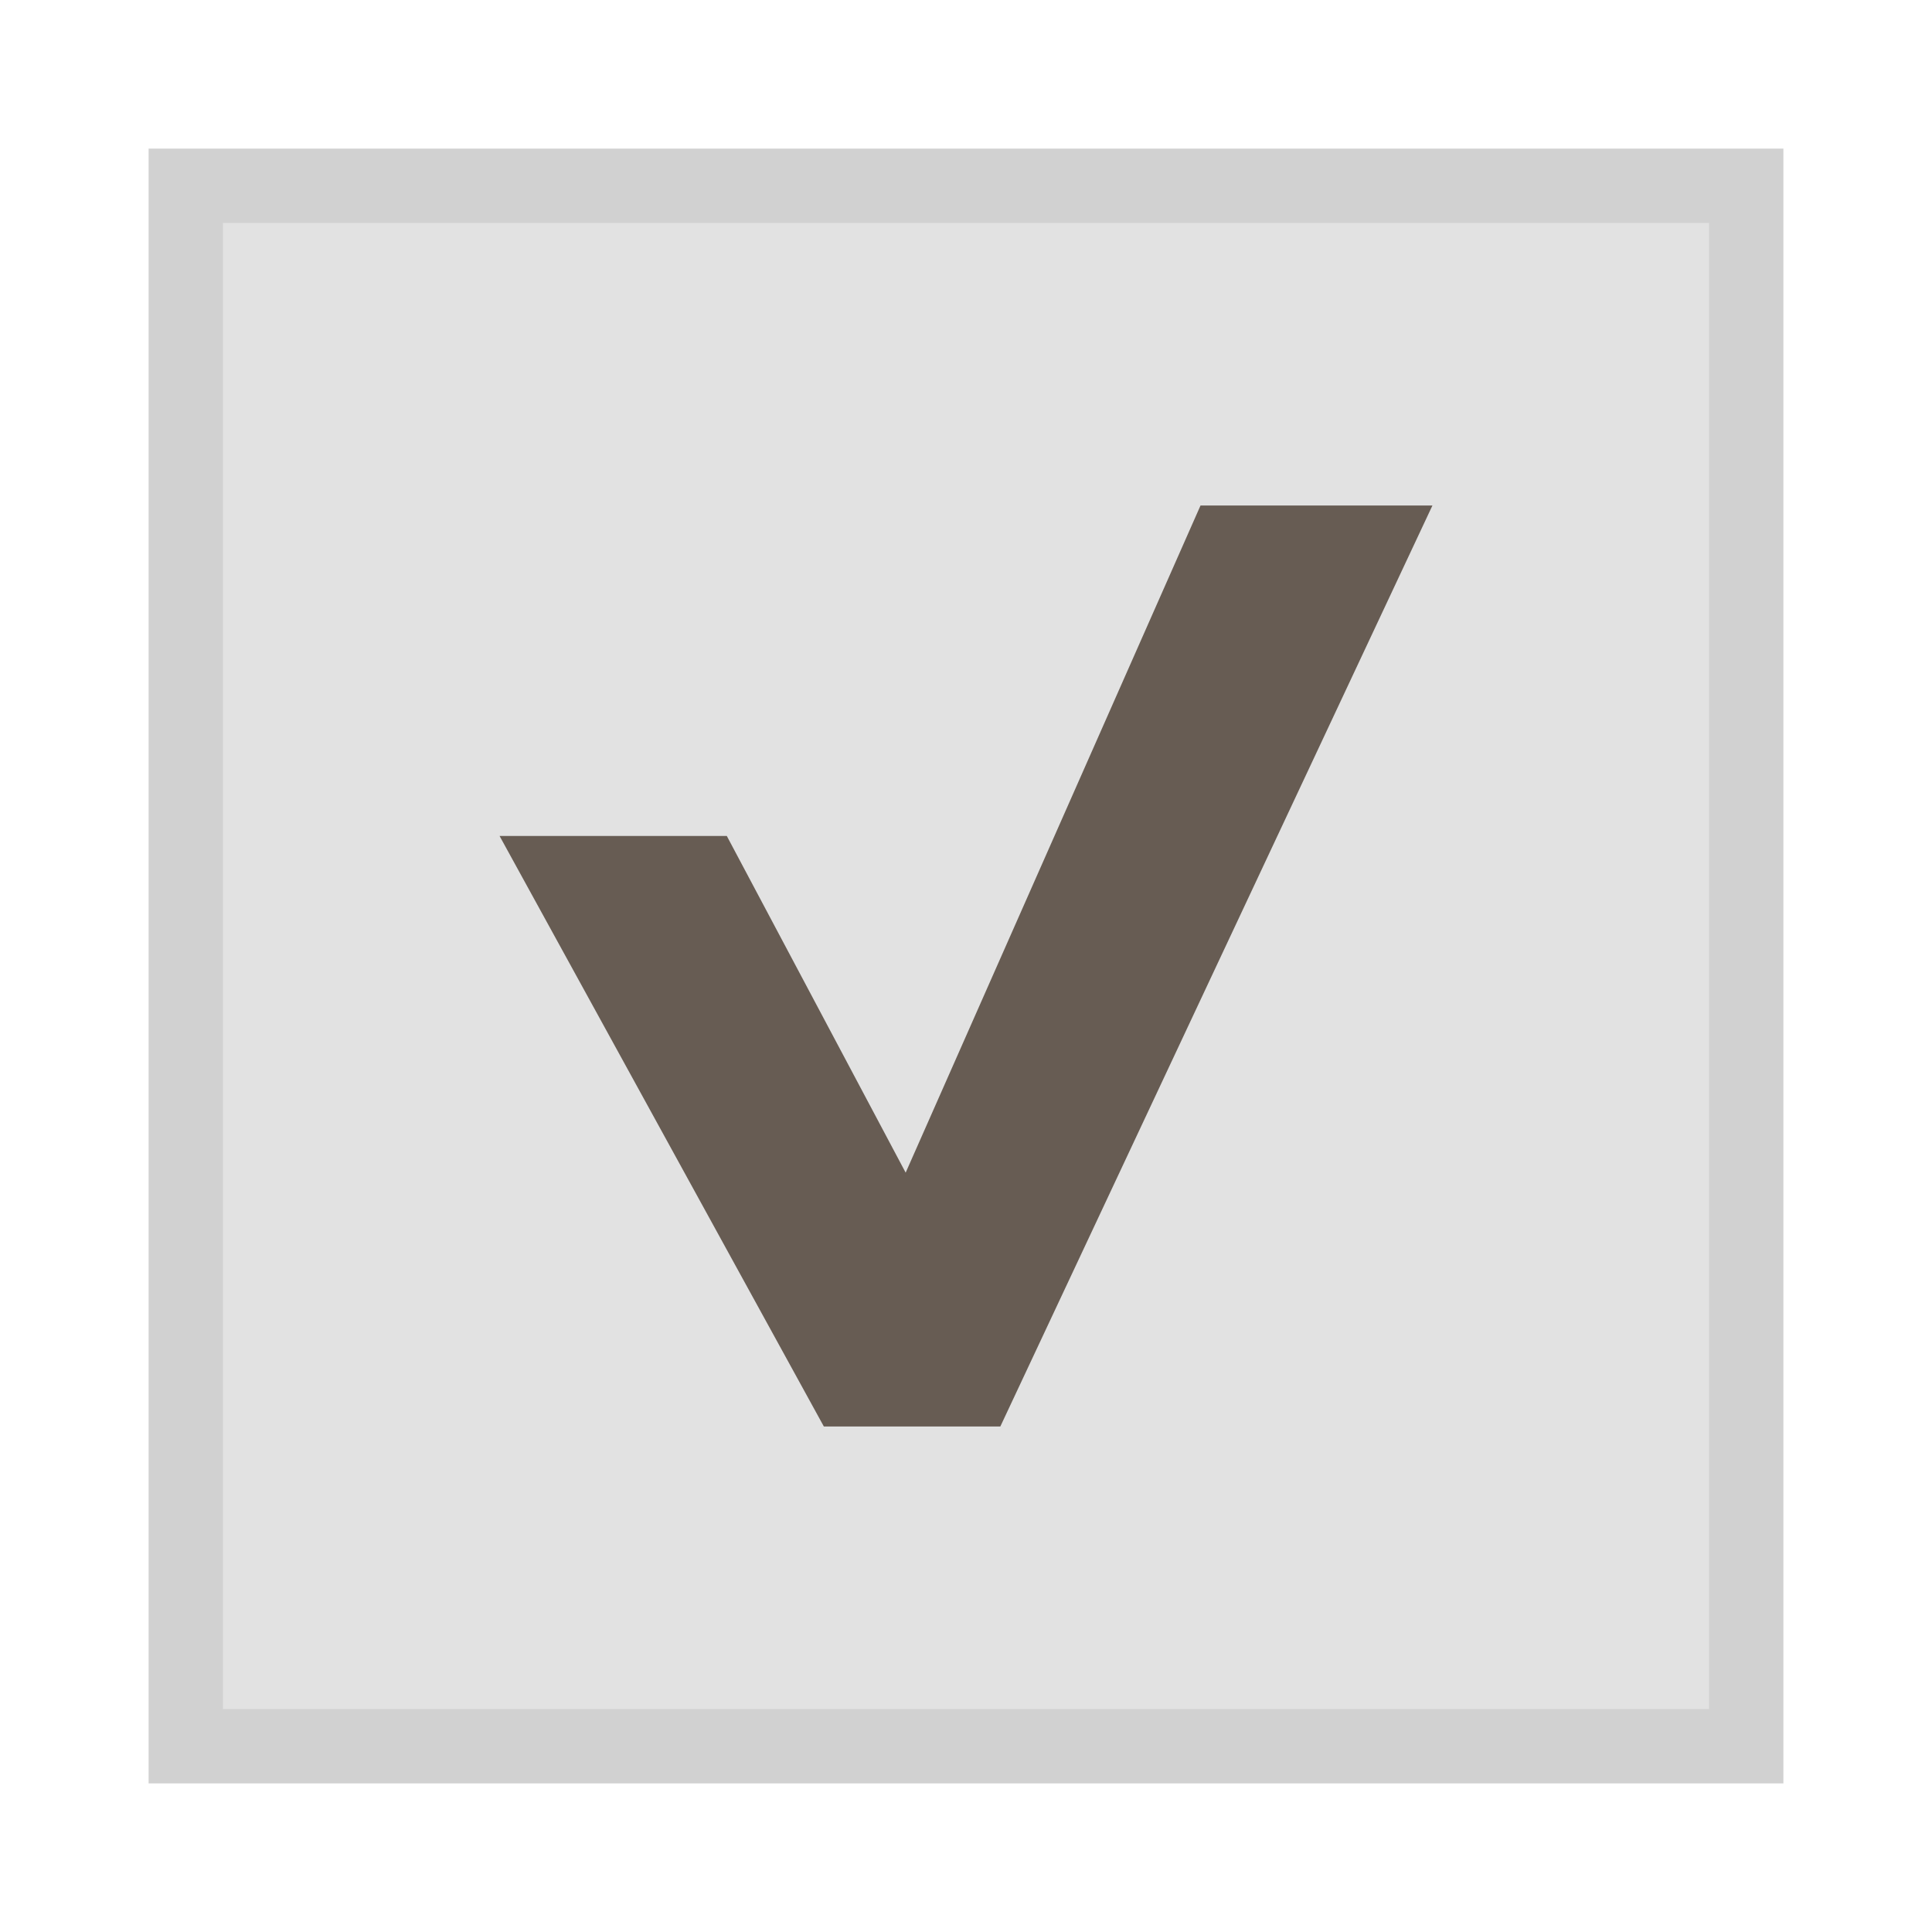
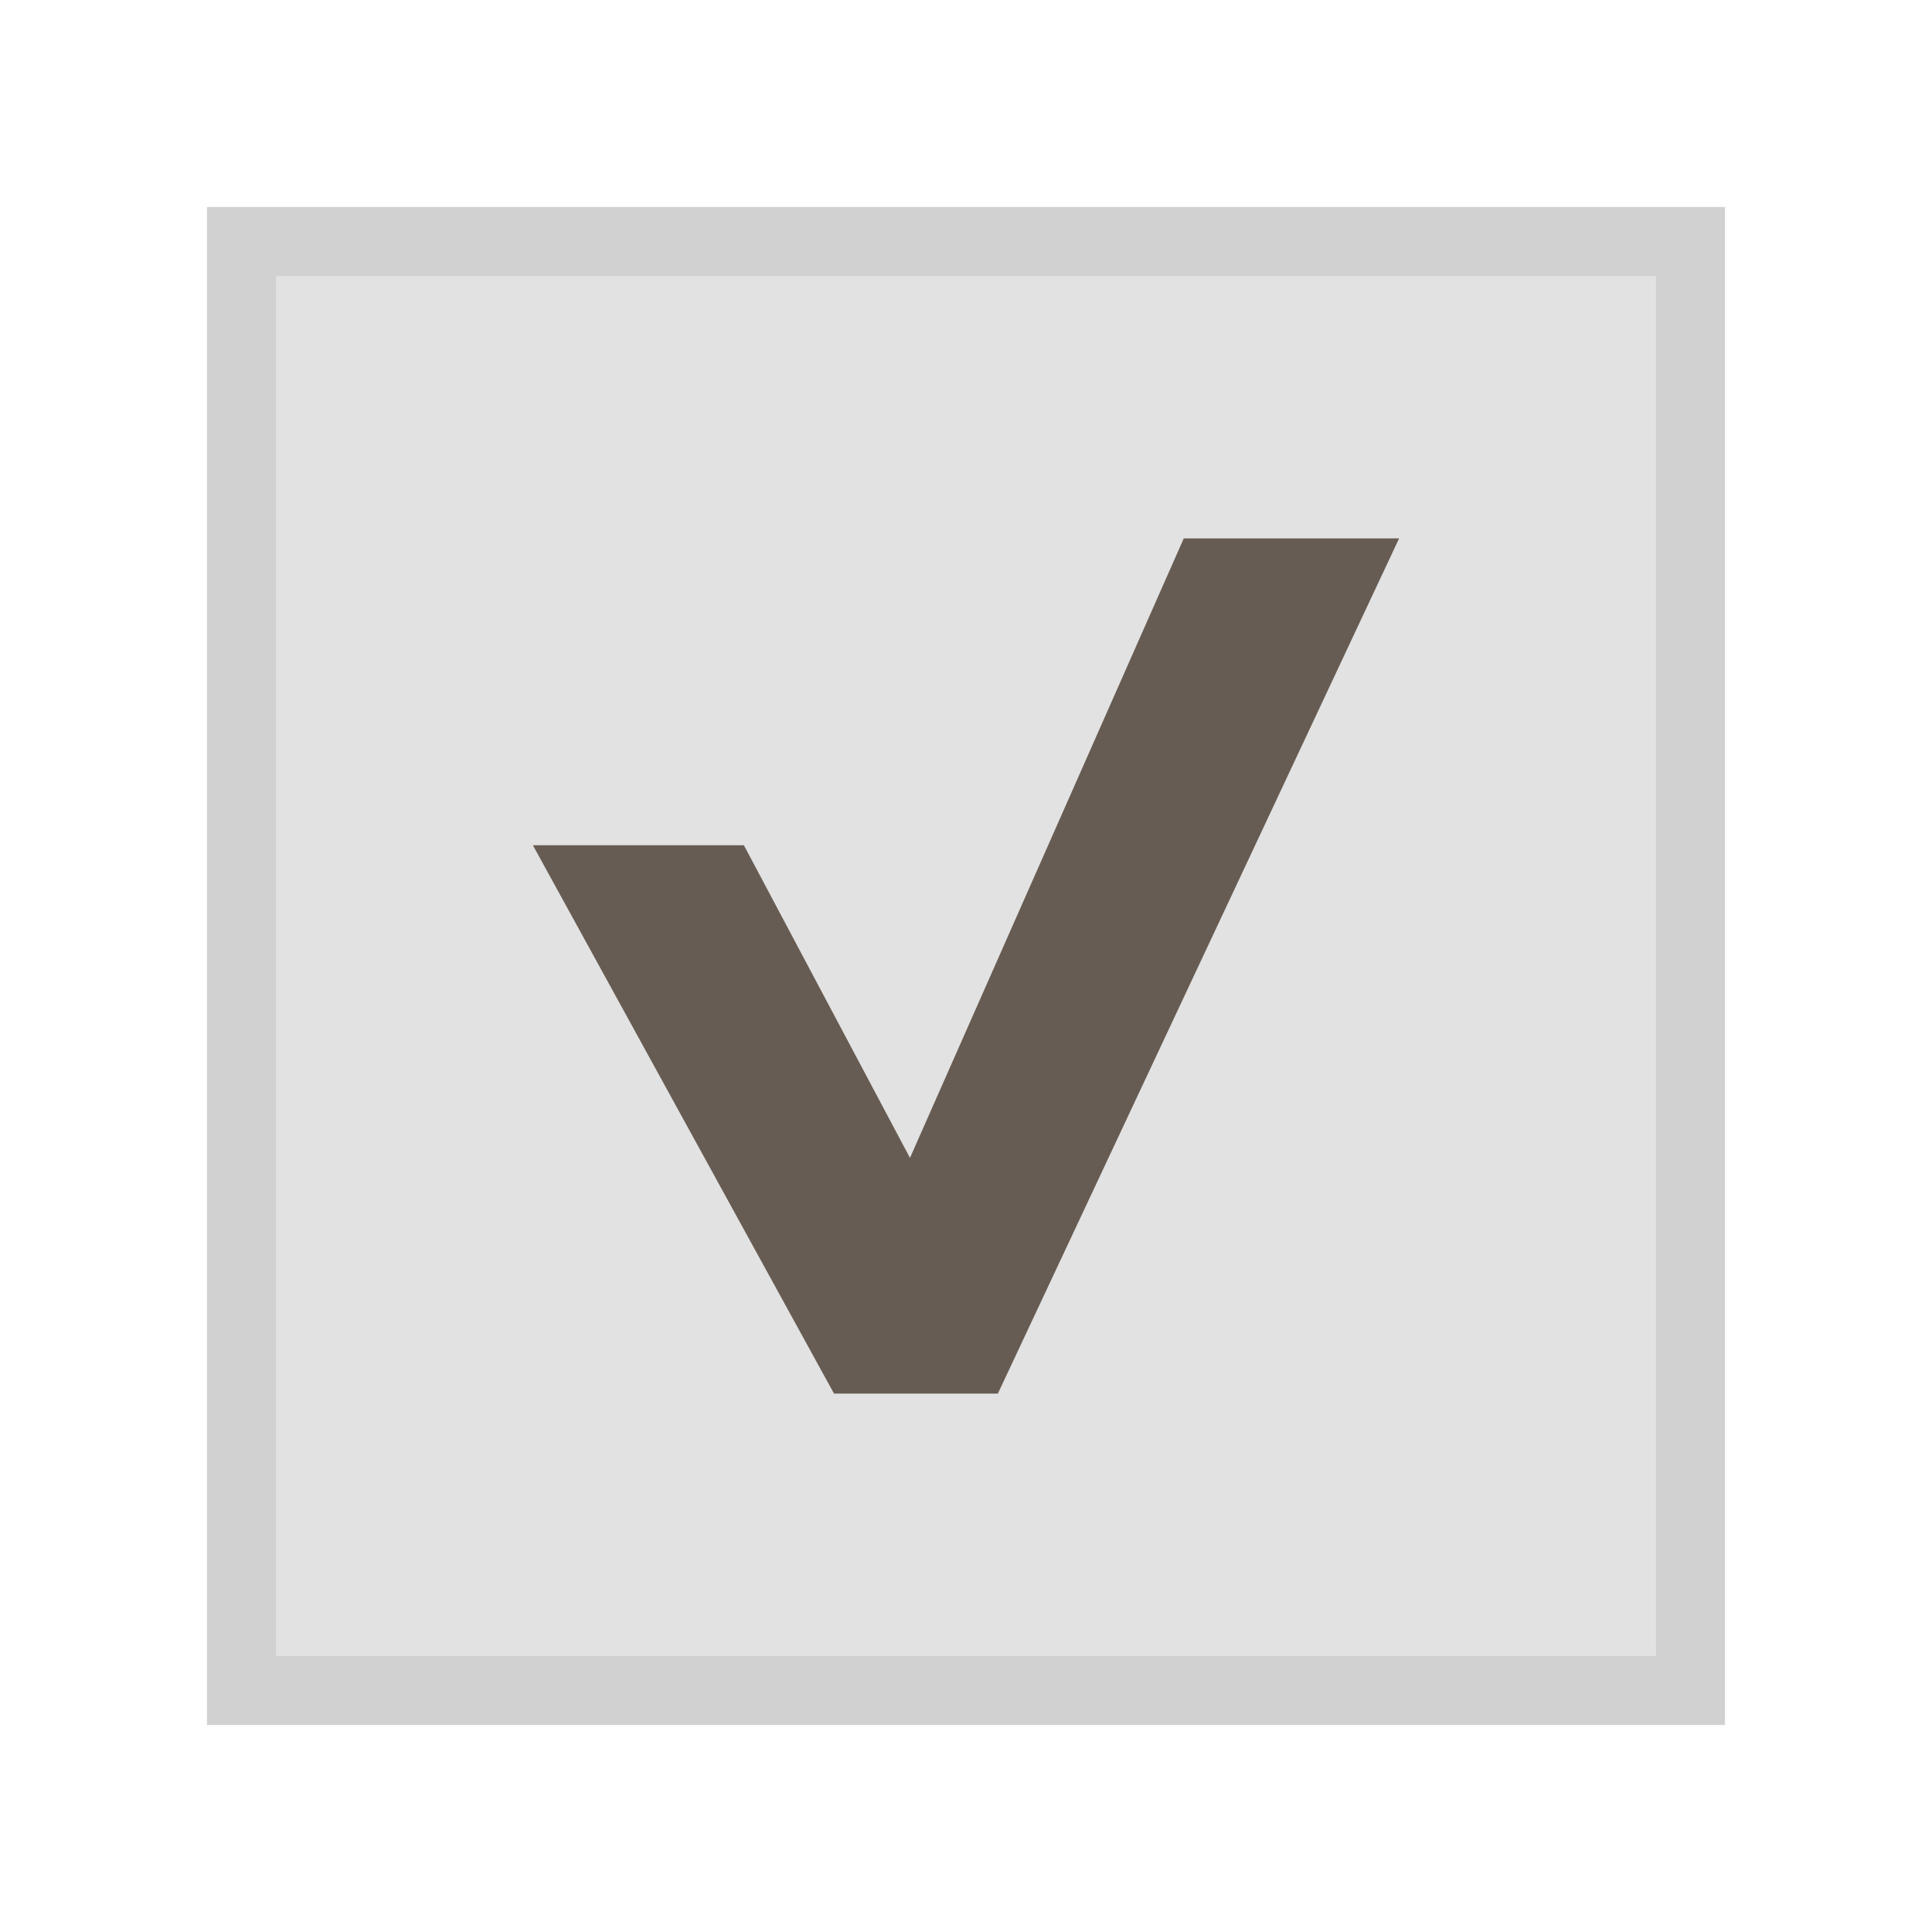
- <svg xmlns="http://www.w3.org/2000/svg" version="1.1" id="Layer_1" x="0px" y="0px" width="26px" height="26px" viewBox="0 0 26 26" enable-background="new 0 0 26 26" xml:space="preserve">
+ <svg xmlns="http://www.w3.org/2000/svg" version="1.1" id="Layer_1" x="0px" y="0px" width="28px" height="28px" viewBox="0 0 28 28" enable-background="new 0 0 28 28" xml:space="preserve">
  <g>
-     <rect x="2.5" y="2.5" fill="#E2E2E2" width="21" height="21" stroke="#D1D1D1" />
-     <polygon fill="#675C53" points="13.462,19.197 11.087,19.197 6.723,11.25 9.781,11.25 12.188,15.781 16.156,6.803 19.277,6.803" />
+     <rect x="3.5" y="3.5" fill="#E2E2E2" width="21" height="21" stroke="#D1D1D1" />
+     <polygon fill="#675C53" points="14.462,20.197 12.087,20.197 7.723,12.25 10.781,12.25 13.188,16.781 17.156,7.803 20.277,7.803" />
  </g>
</svg>
